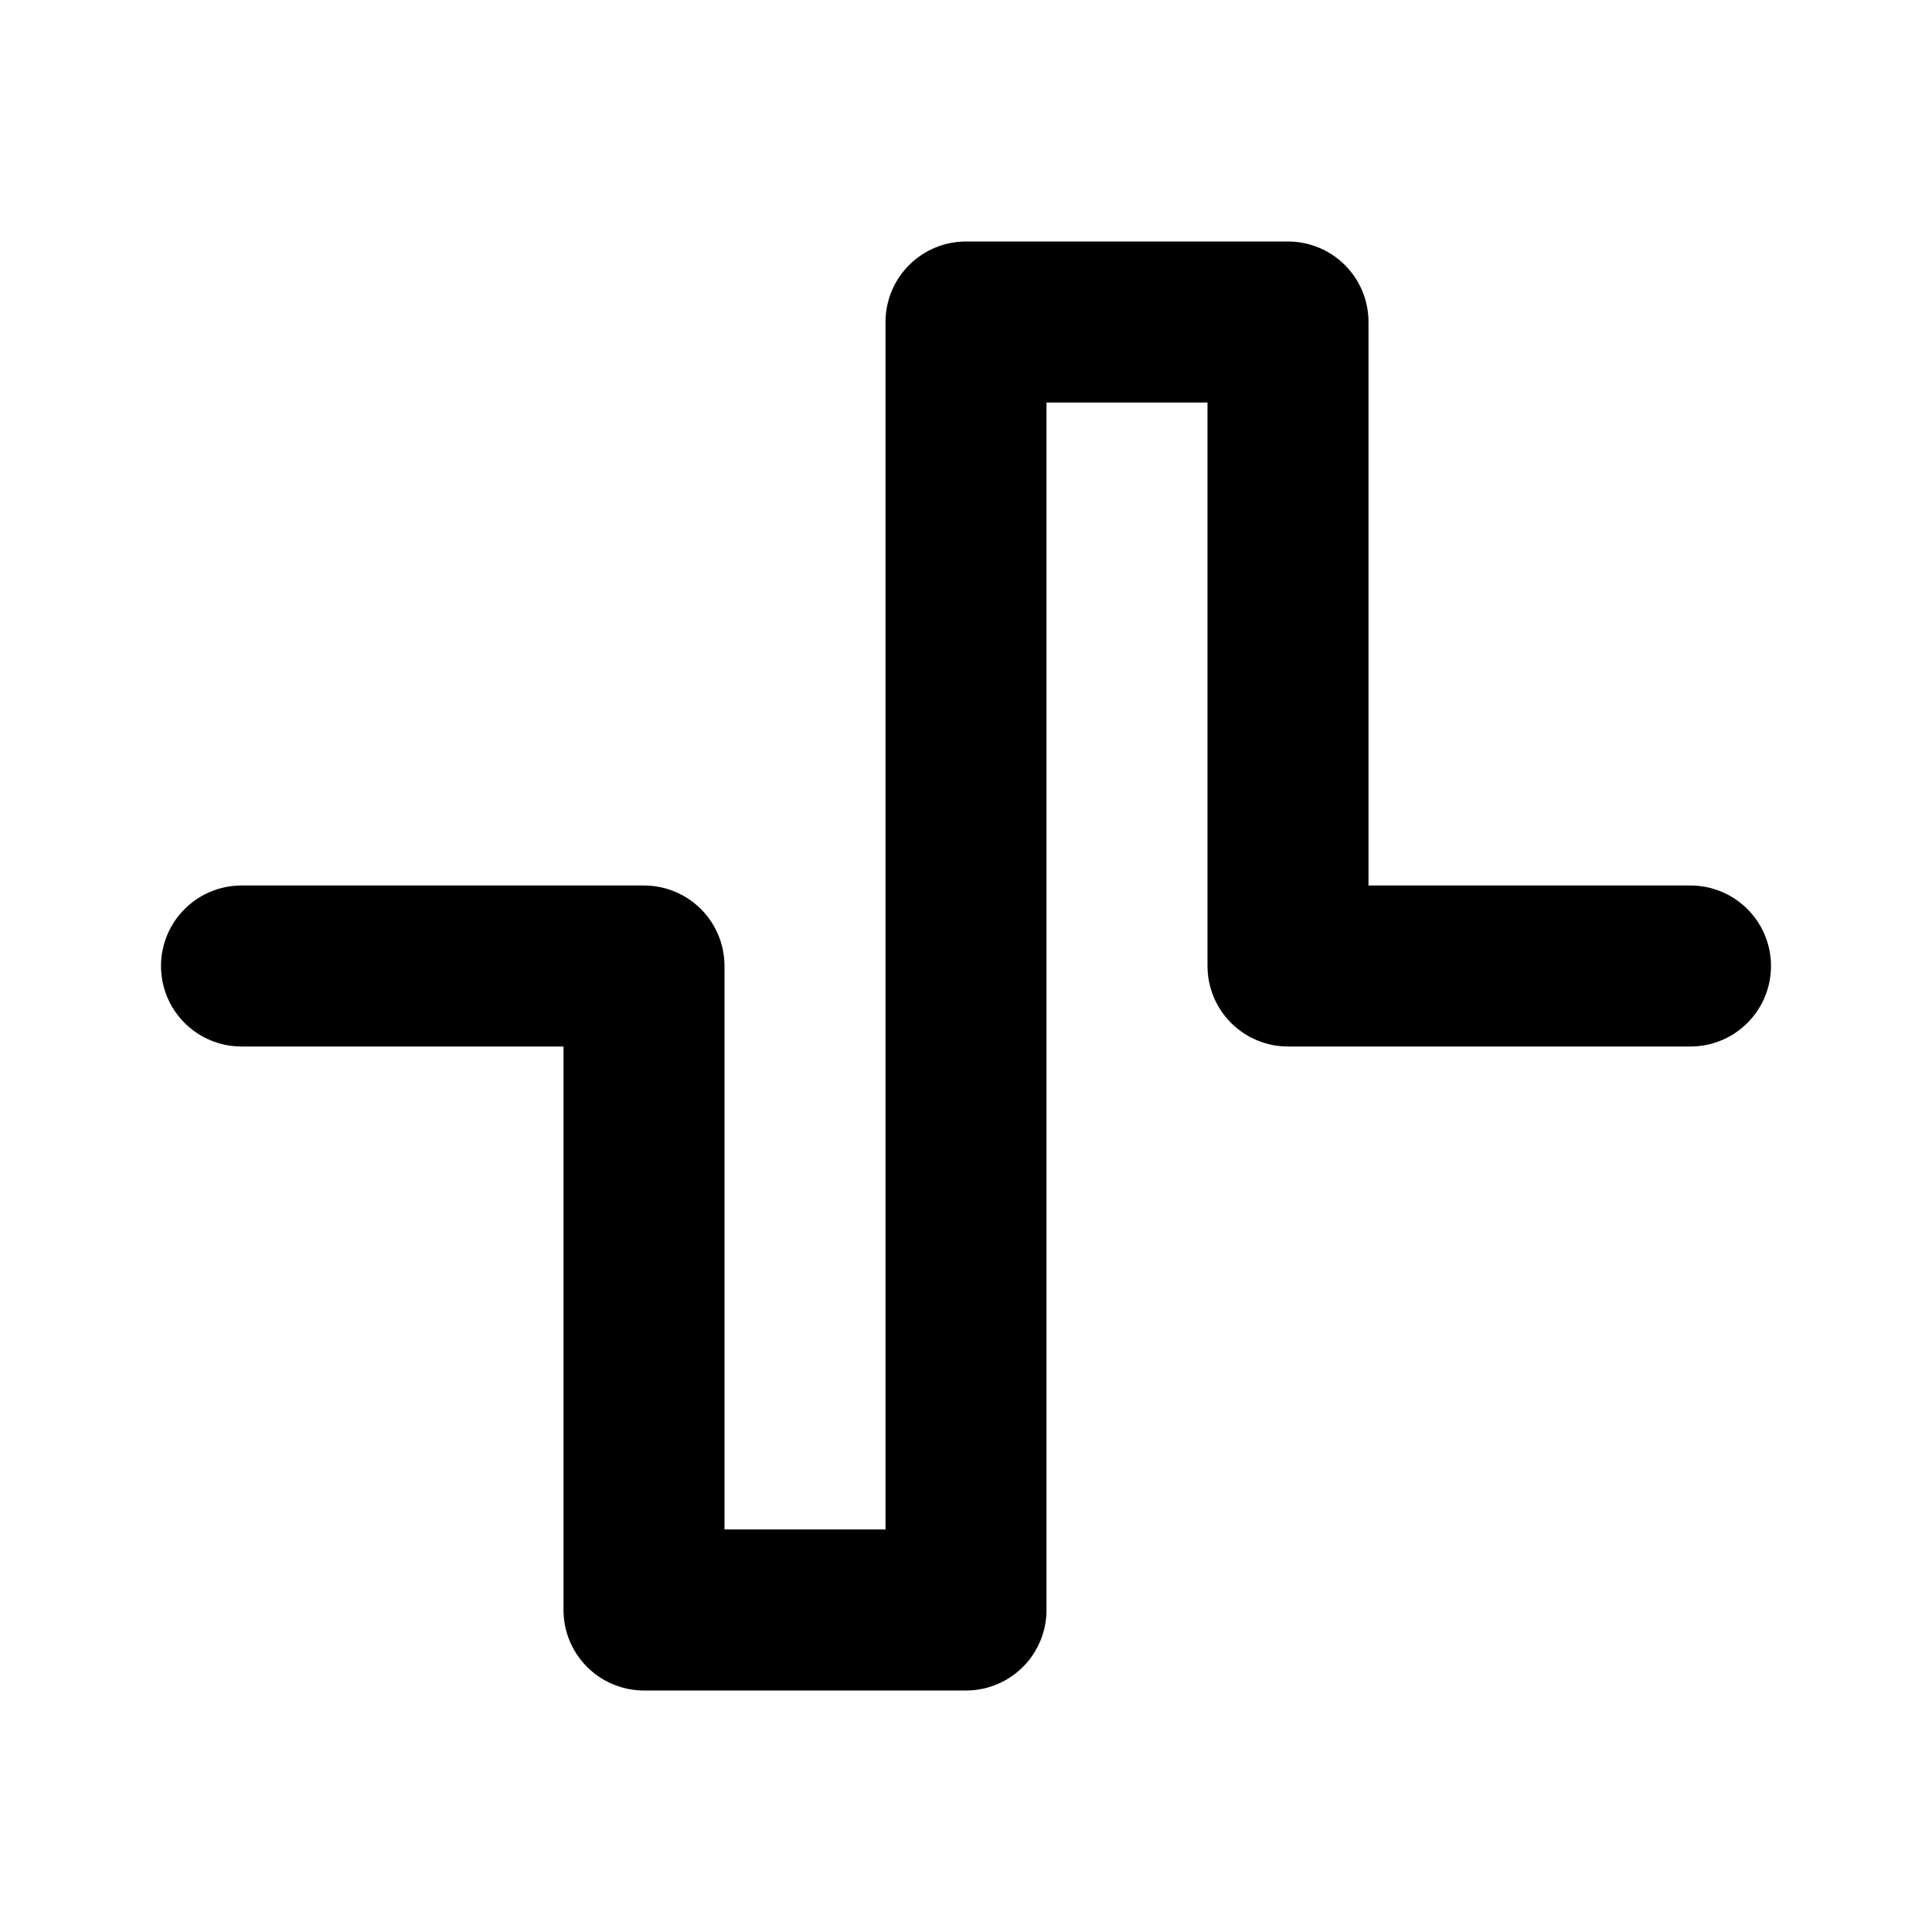
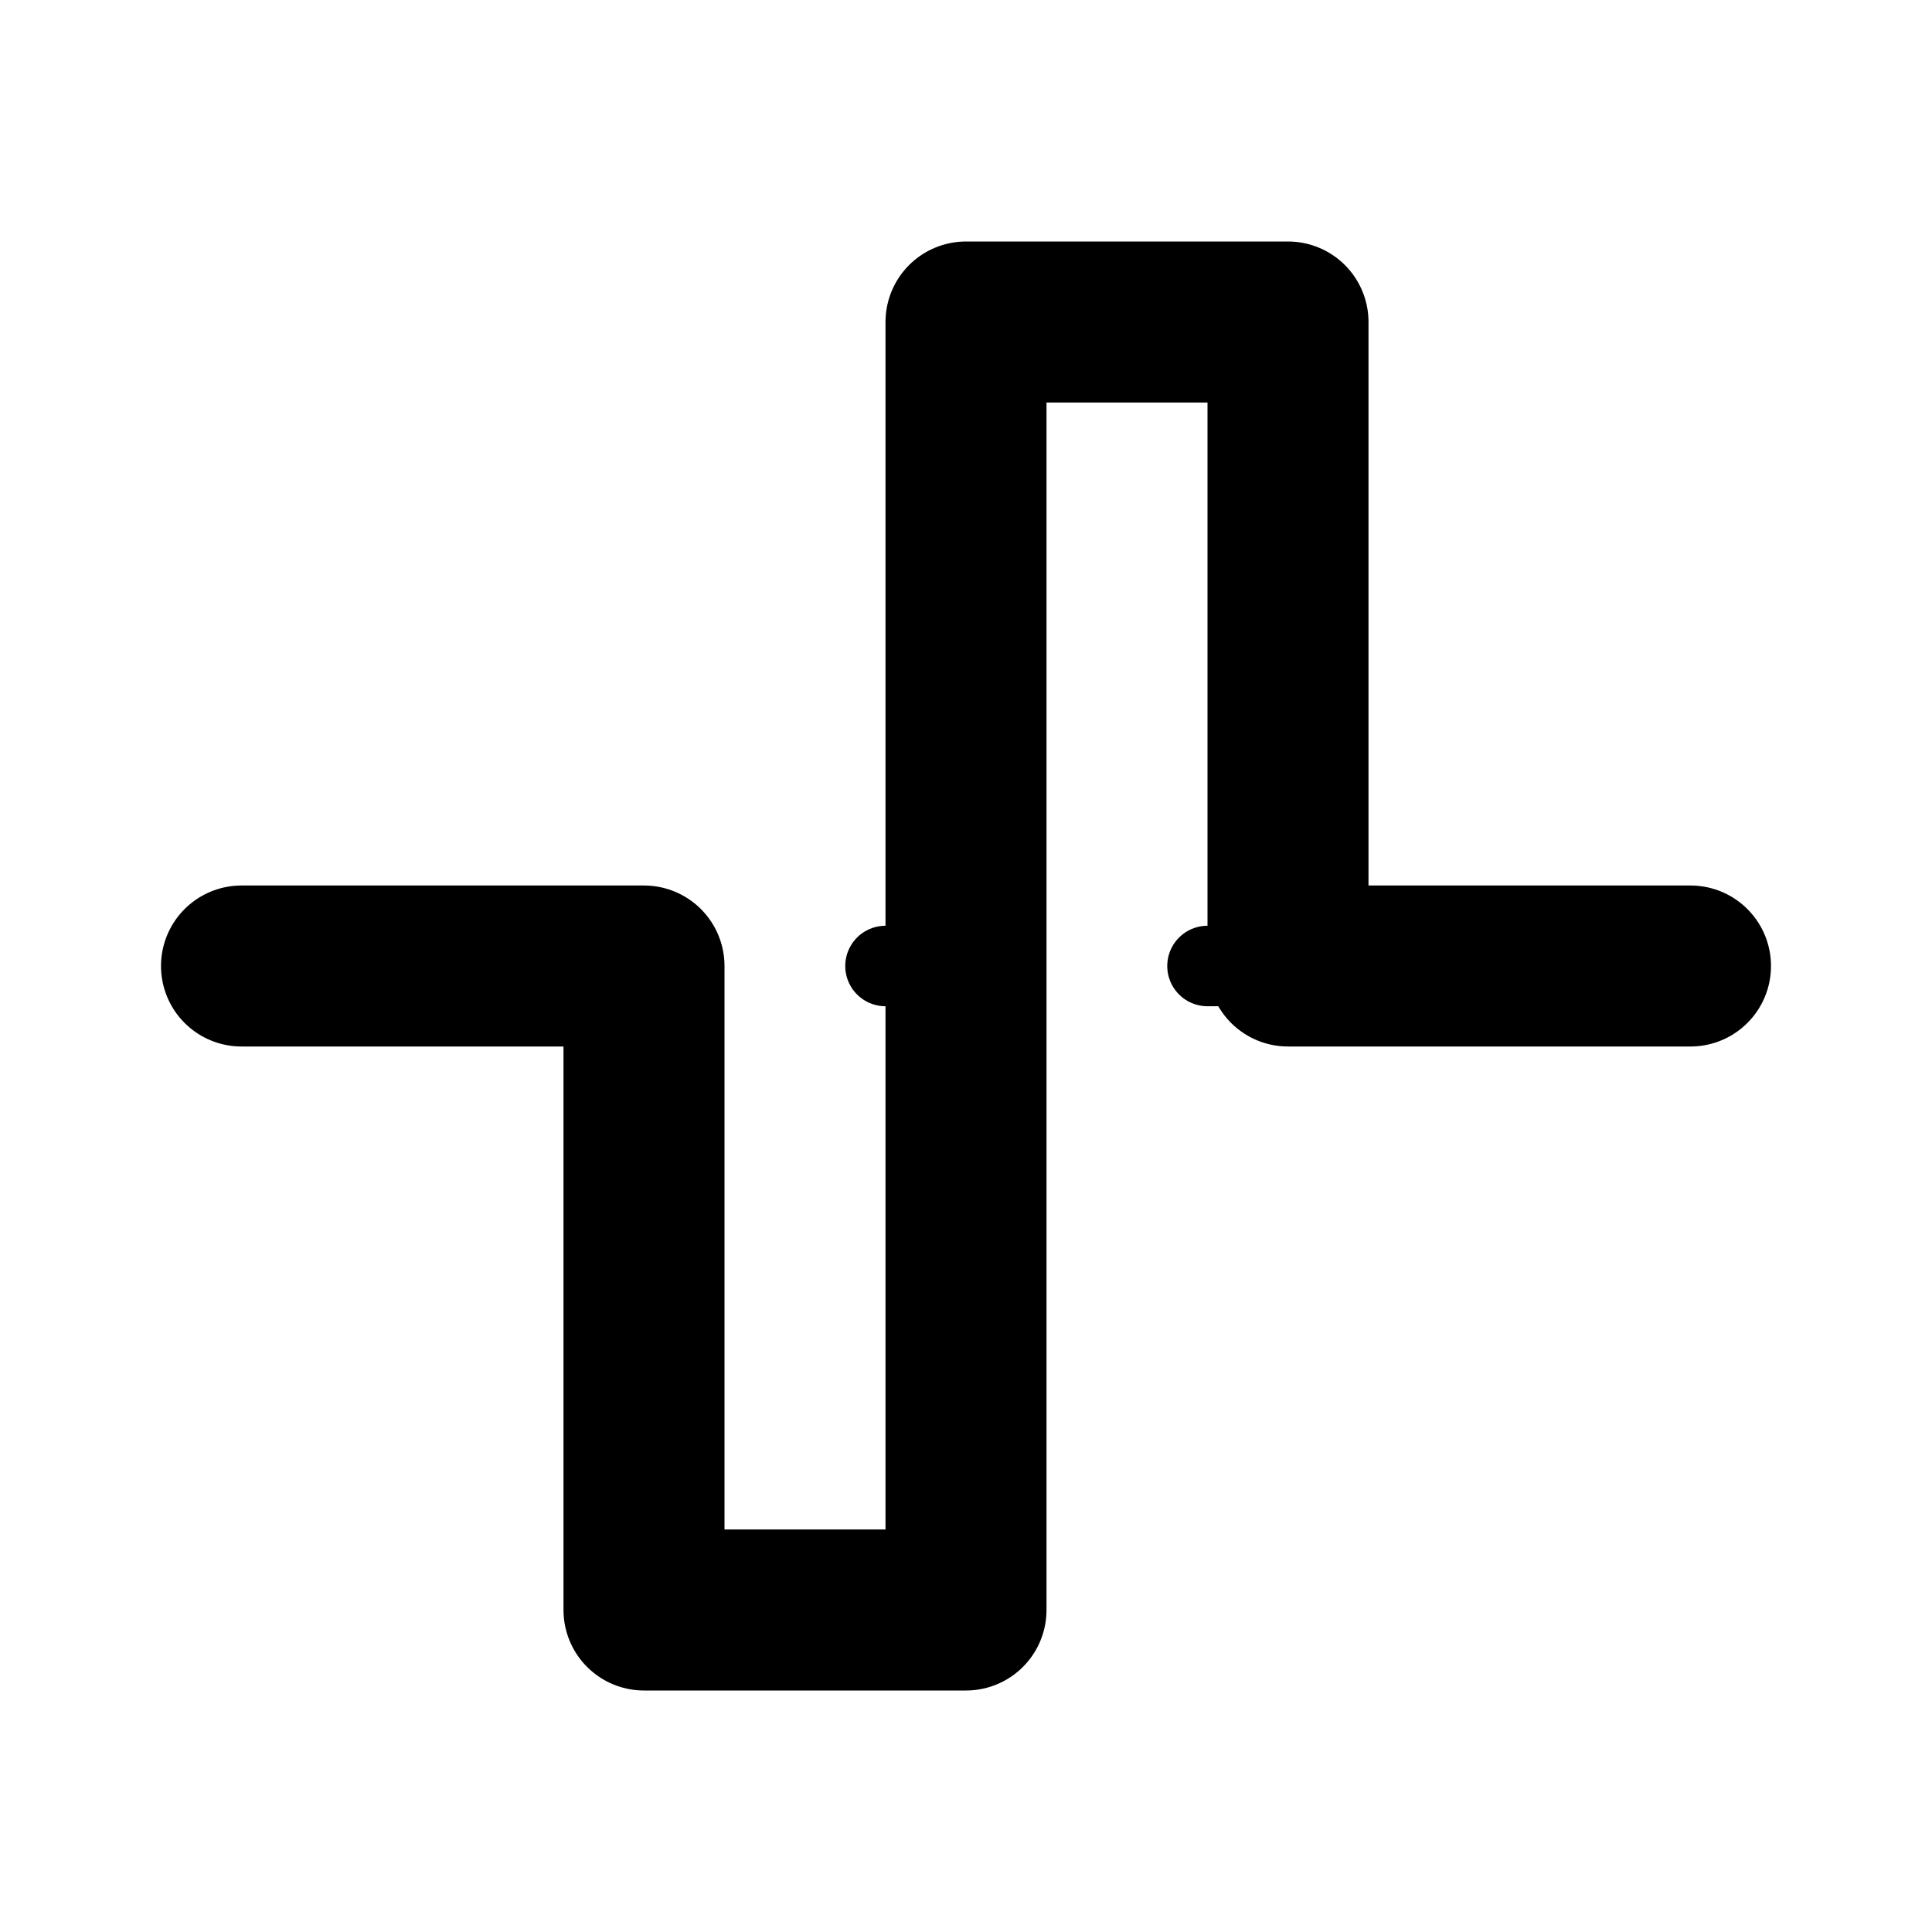
<svg xmlns="http://www.w3.org/2000/svg" width="24" height="24" viewBox="0 0 24 24" fill="none" stroke="currentColor" stroke-width="2" stroke-linecap="round" stroke-linejoin="round">
  <path d="M3 12h5v8h4V4h4v8h5" />
+   <path class="echo" d="M3 12h18" stroke-width="1" stroke-dasharray="1 3" />
</svg>
